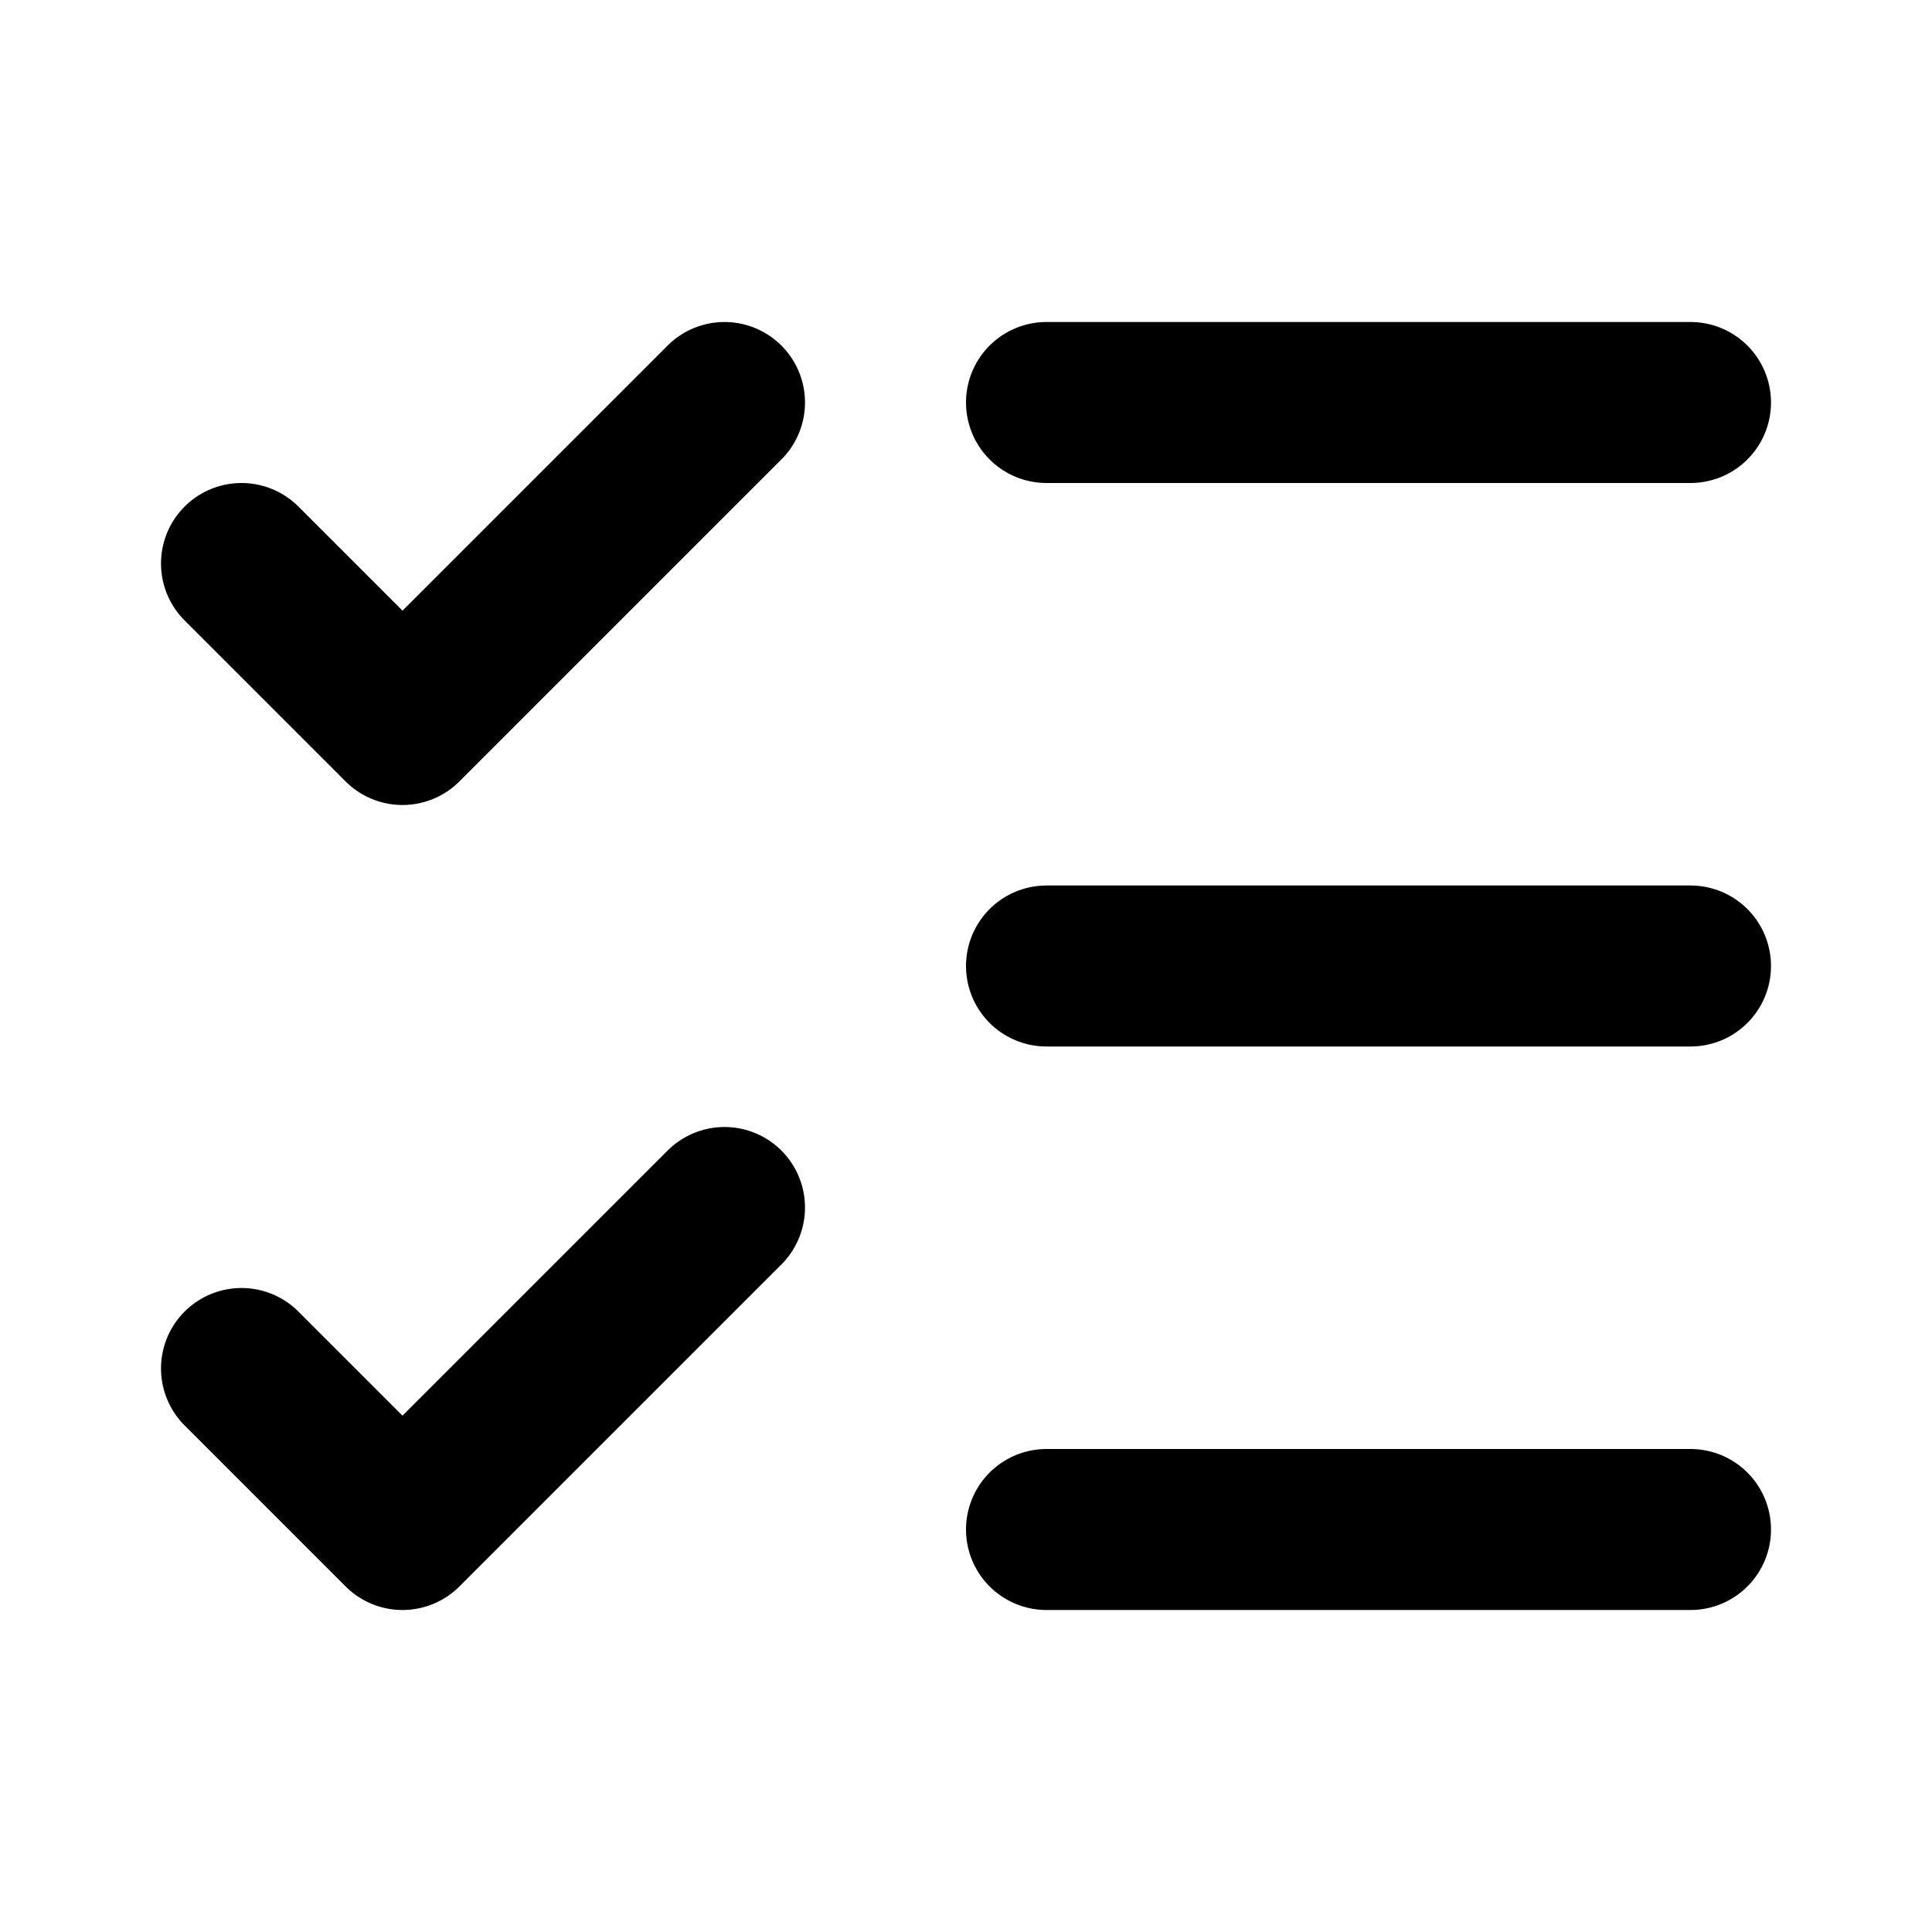
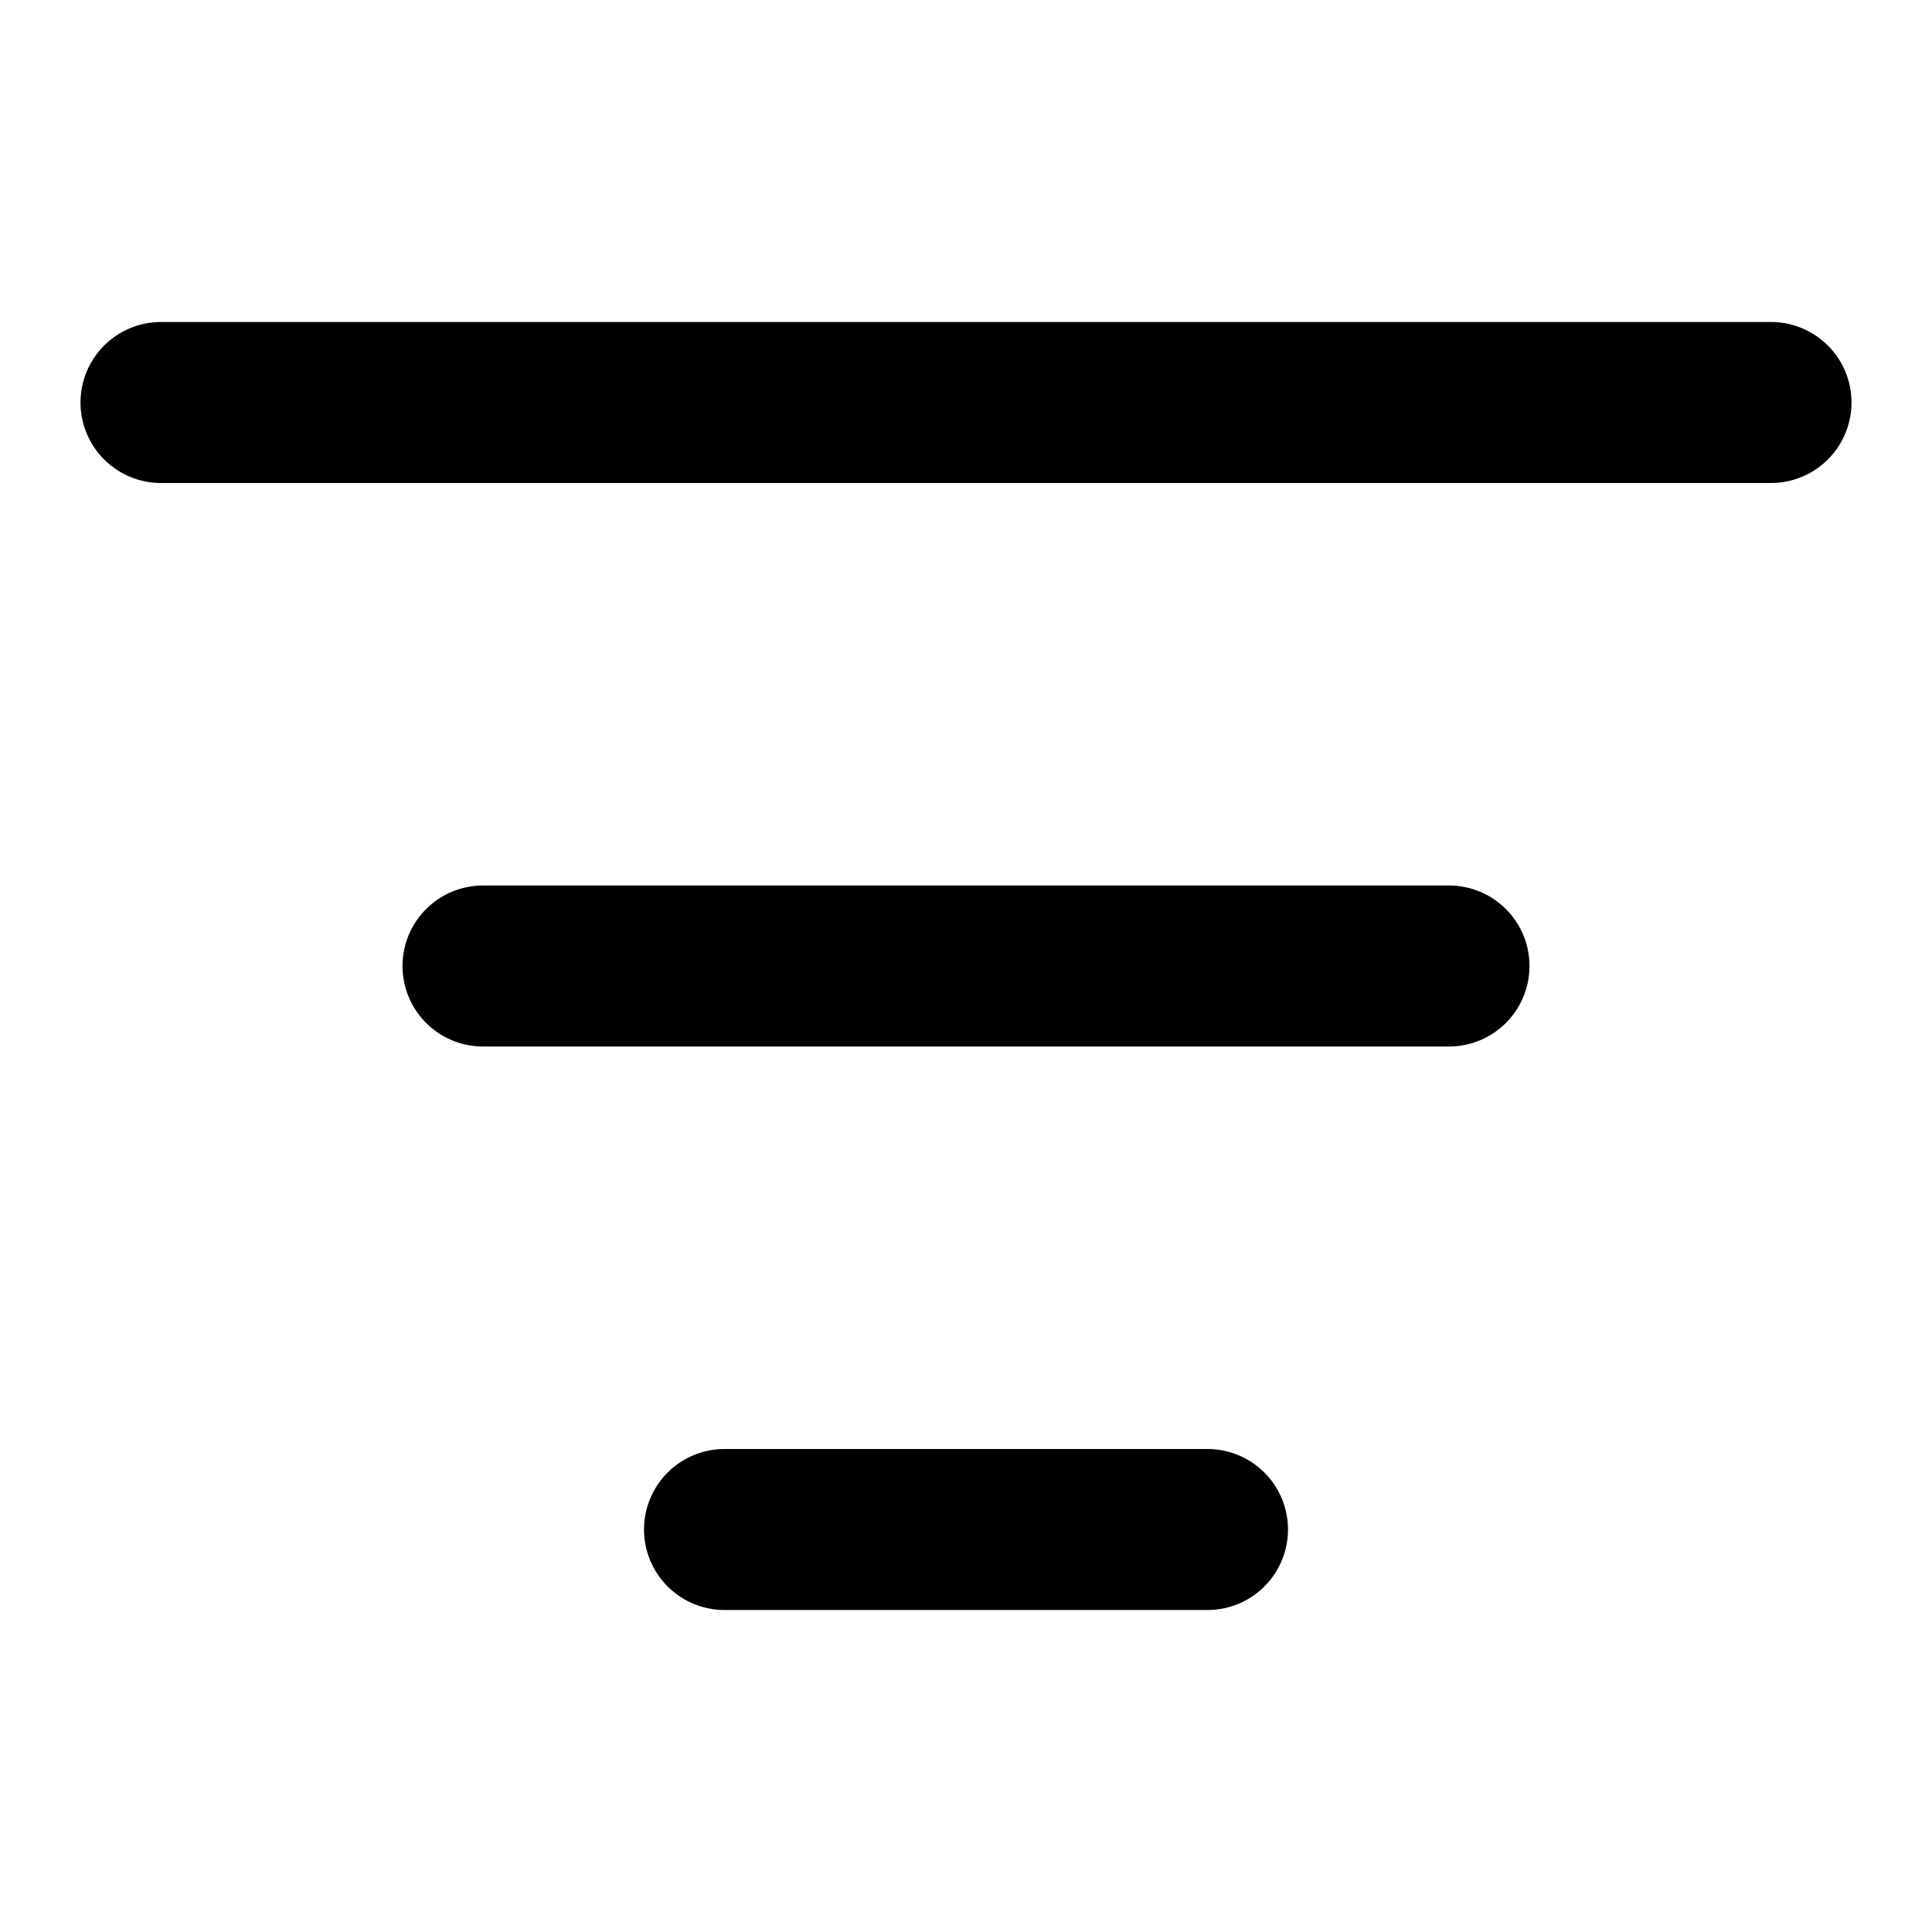
<svg xmlns="http://www.w3.org/2000/svg" width="24" height="24" viewBox="0 0 24 24">
-   <path fill="none" stroke="currentColor" stroke-linecap="round" stroke-linejoin="round" stroke-width="2" d="M13 5h8m-8 7h8m-8 7h8M3 17l2 2l4-4M3 7l2 2l4-4" />
+   <path fill="none" stroke="currentColor" stroke-linecap="round" stroke-linejoin="round" stroke-width="2" d="M2 5h20M6 12h12m-9 7h6" />
</svg>
